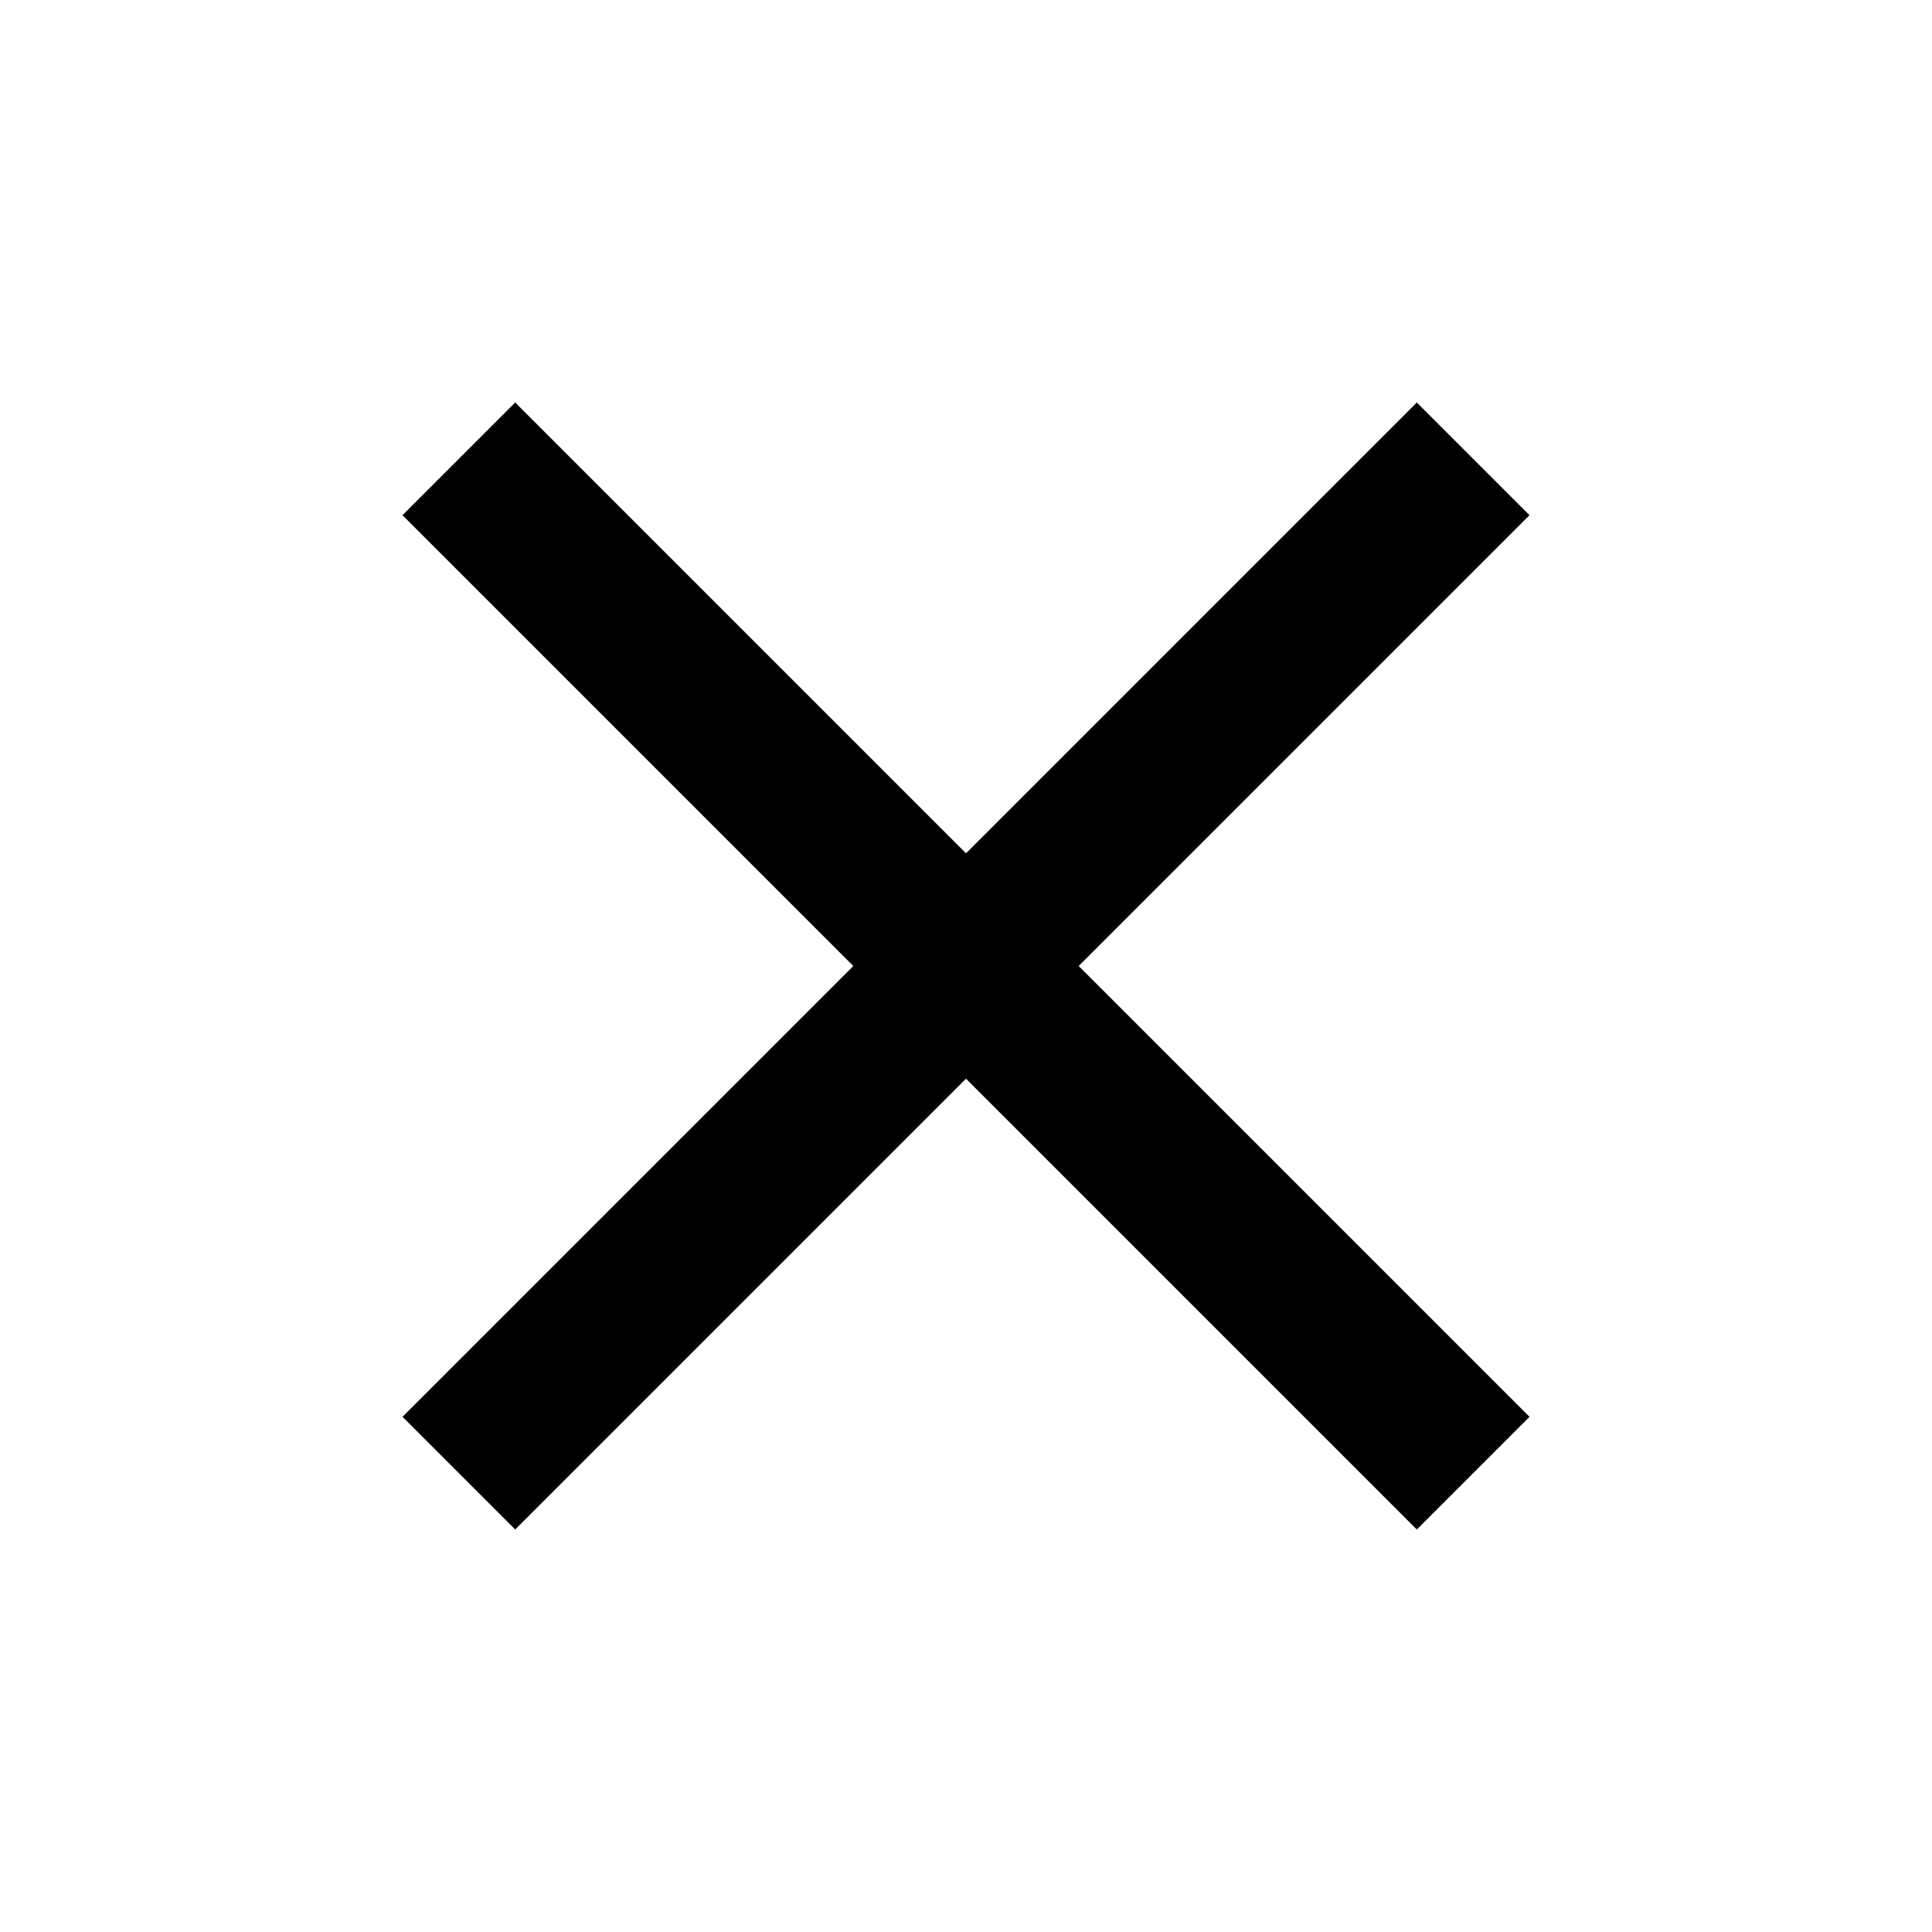
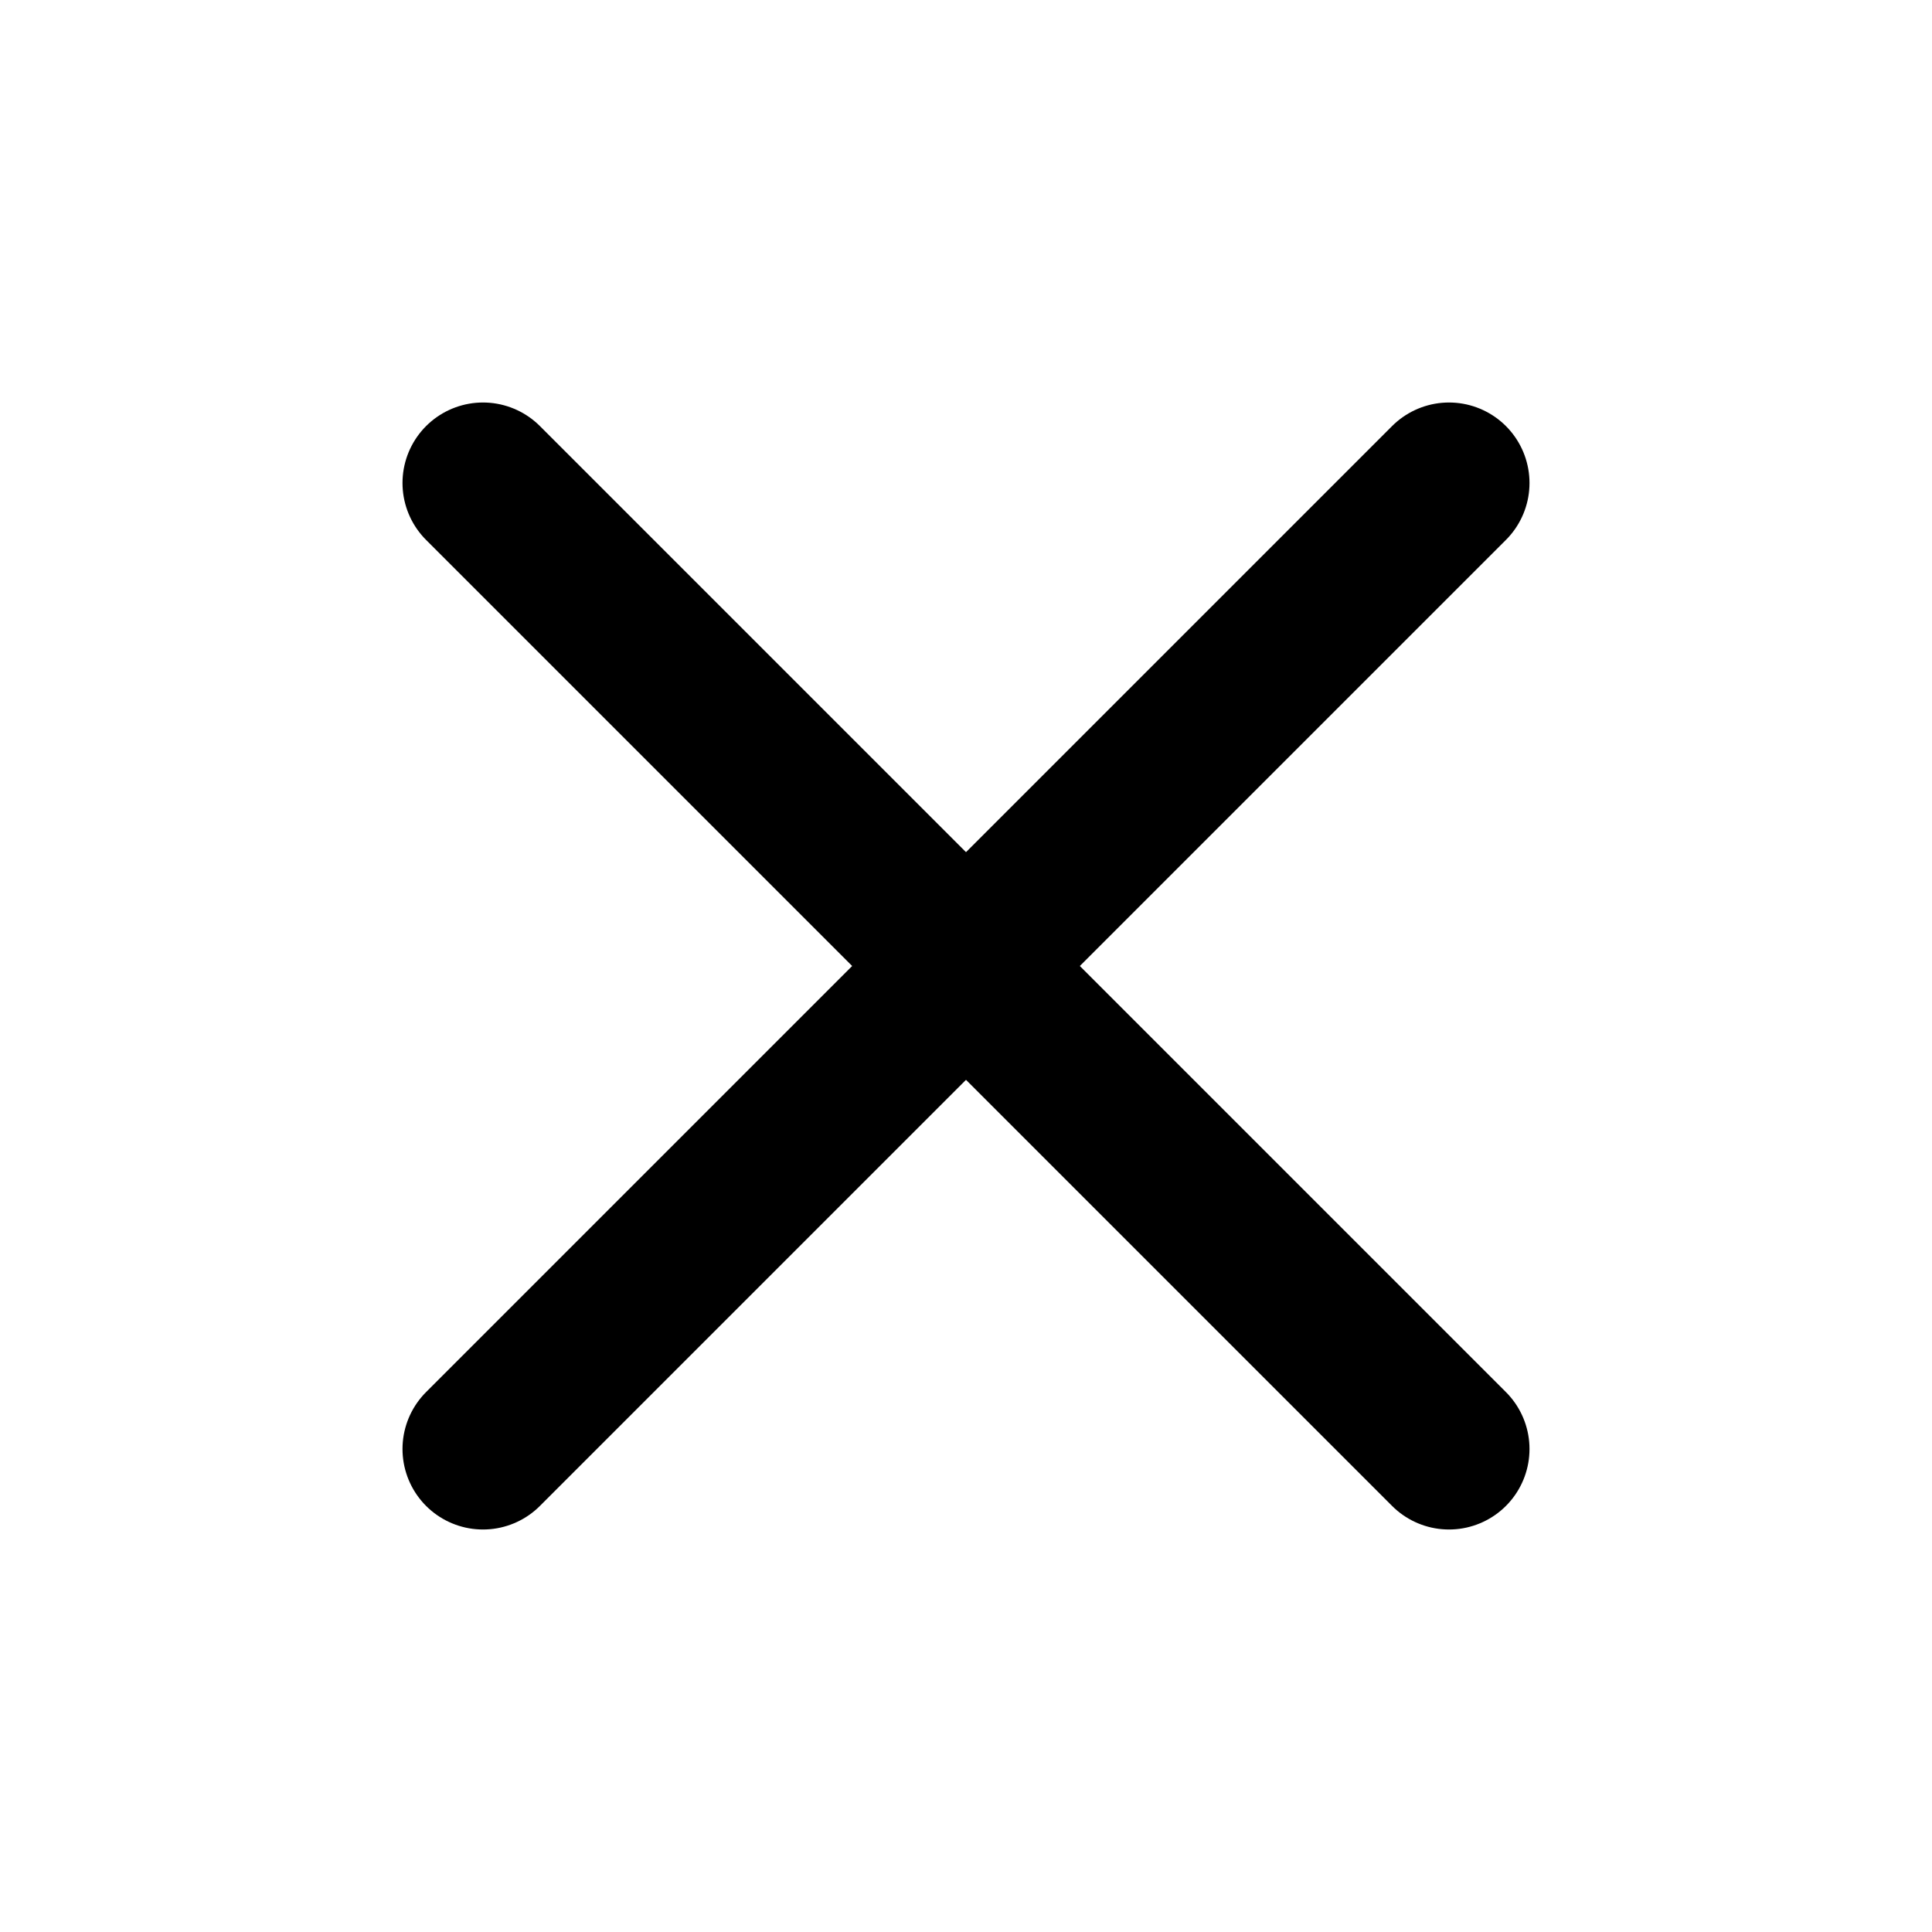
- <svg xmlns="http://www.w3.org/2000/svg" height="24" viewBox="0 -960 960 960" width="24">
-   <path d="m256-200-56-56 224-224-224-224 56-56 224 224 224-224 56 56-224 224 224 224-56 56-224-224-224 224Z" />
+ <svg xmlns="http://www.w3.org/2000/svg" width="24" height="24" viewBox="0 0 24 24" fill="none" stroke="currentColor" stroke-width="2" stroke-linecap="round" stroke-linejoin="round" class="lucide lucide-x-icon lucide-x">
+   <path d="M18 6 6 18" />
+   <path d="m6 6 12 12" />
</svg>
